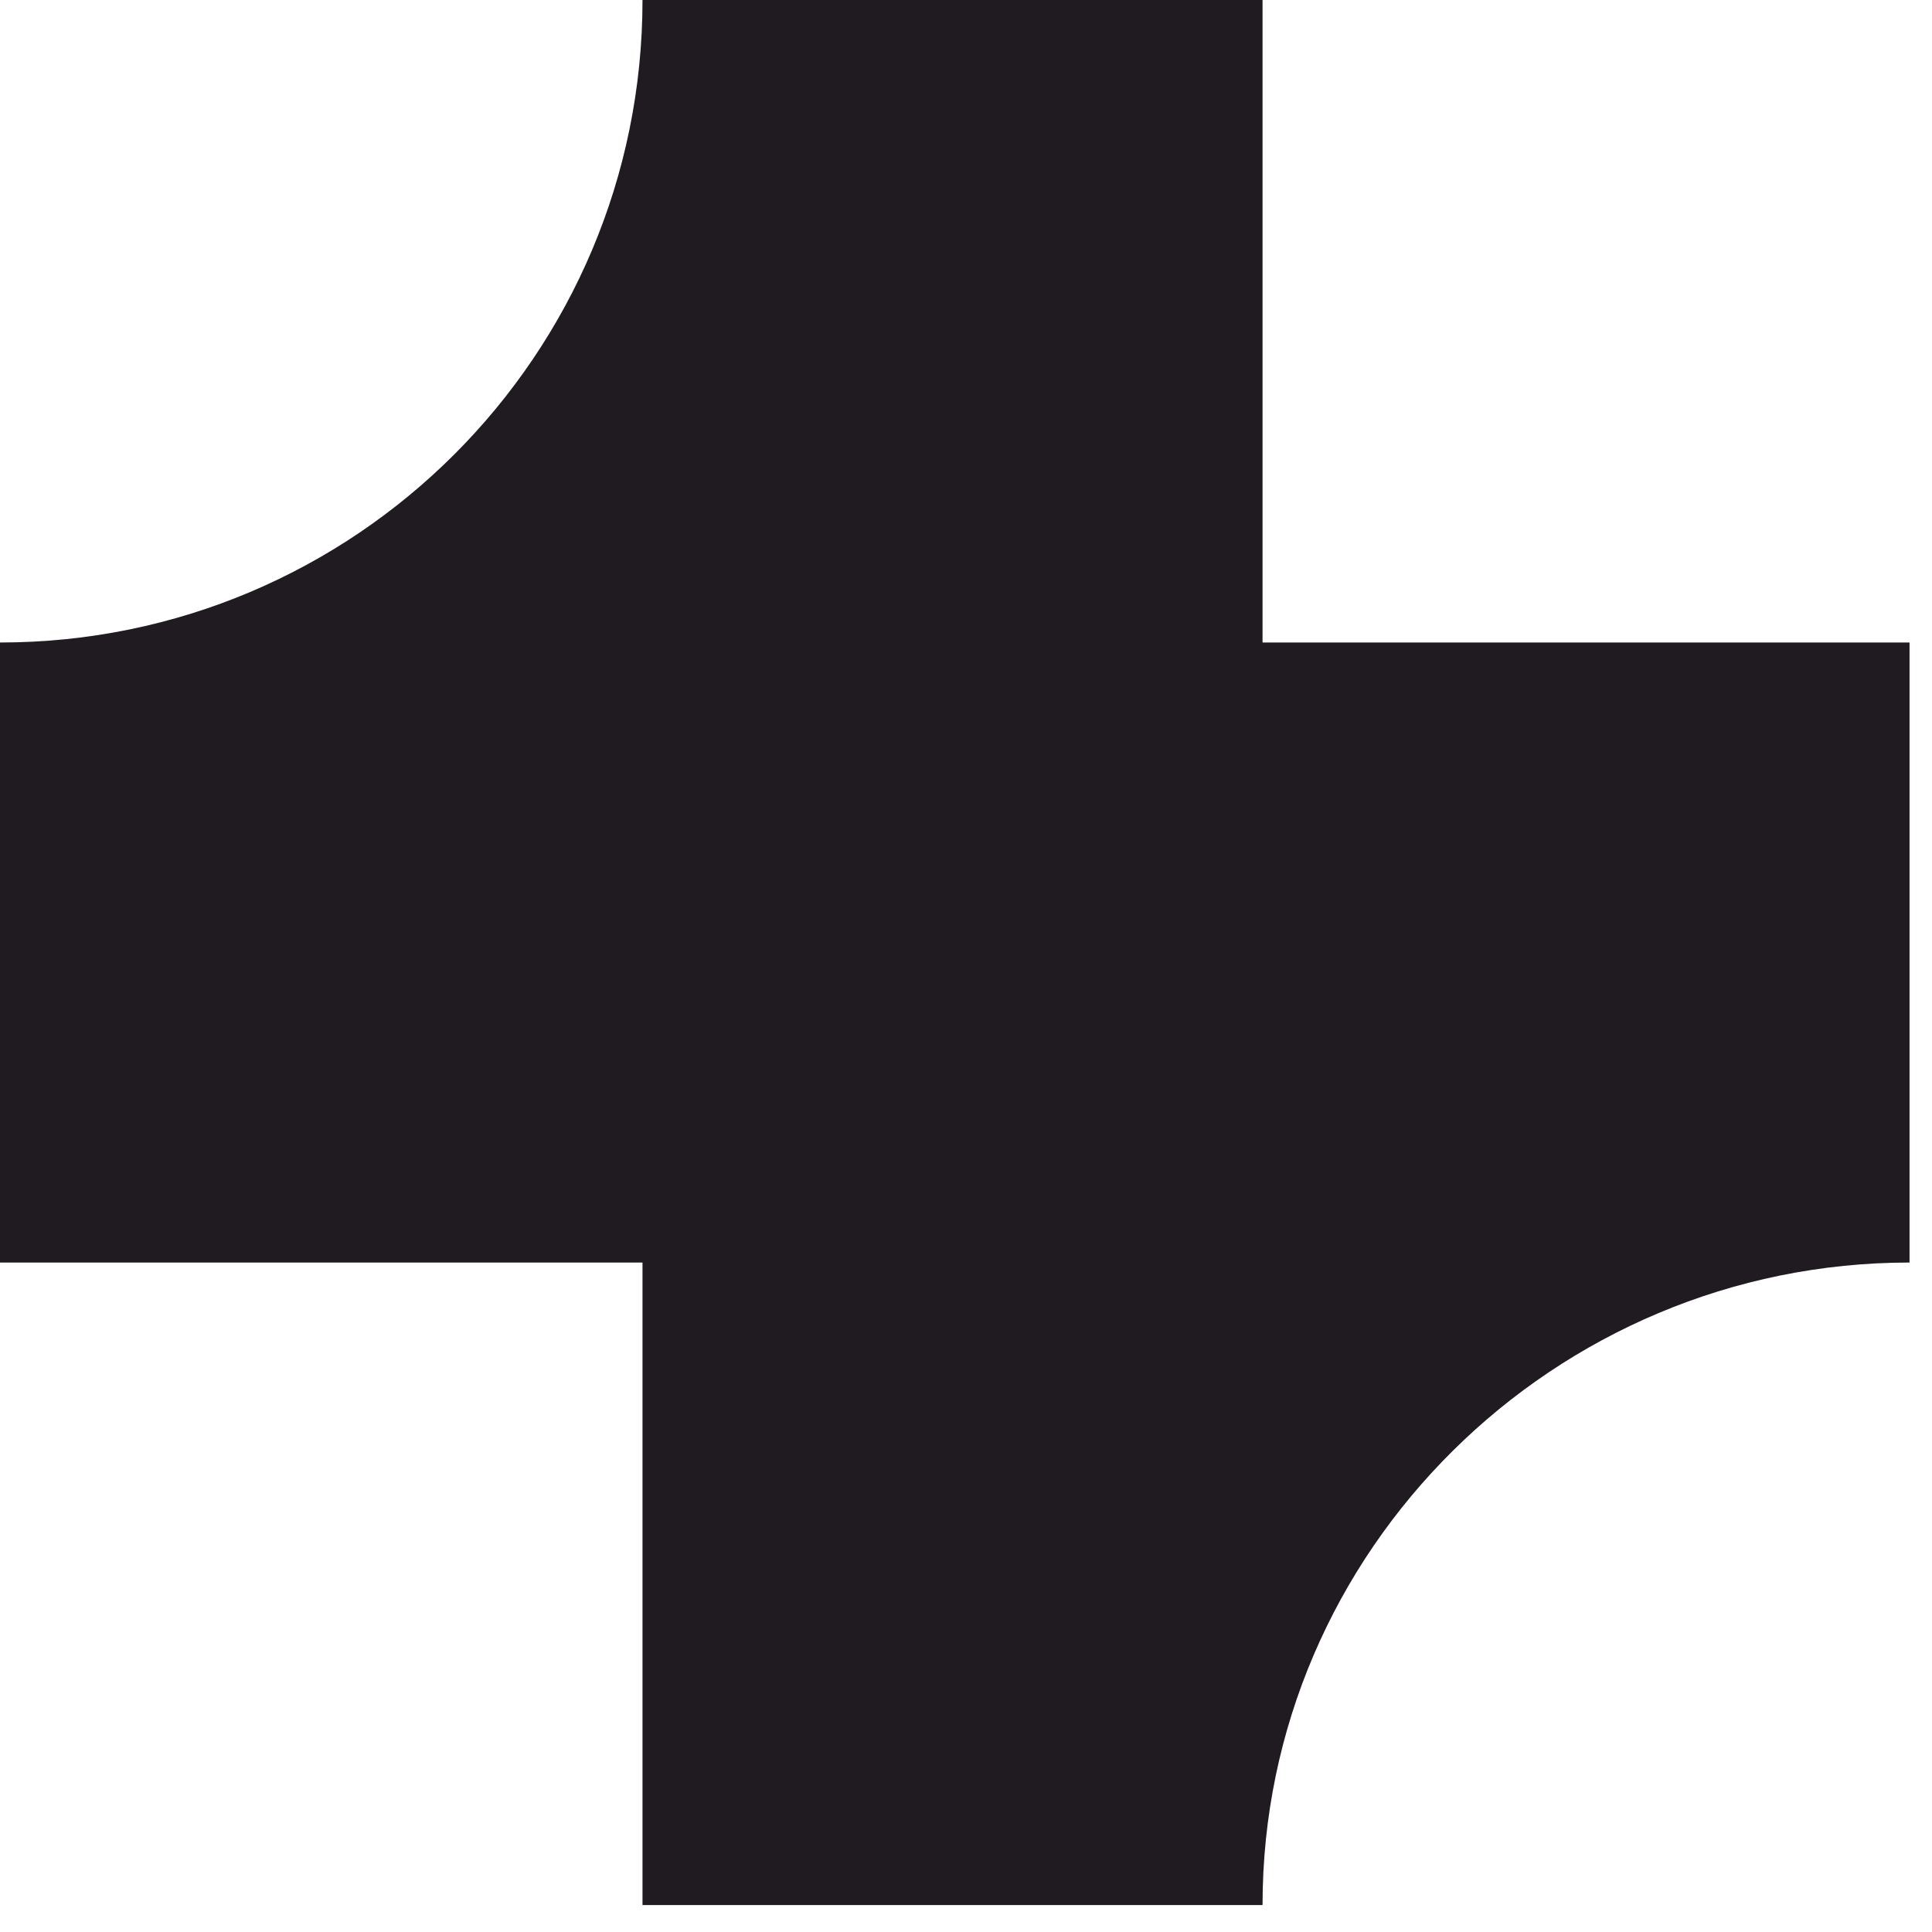
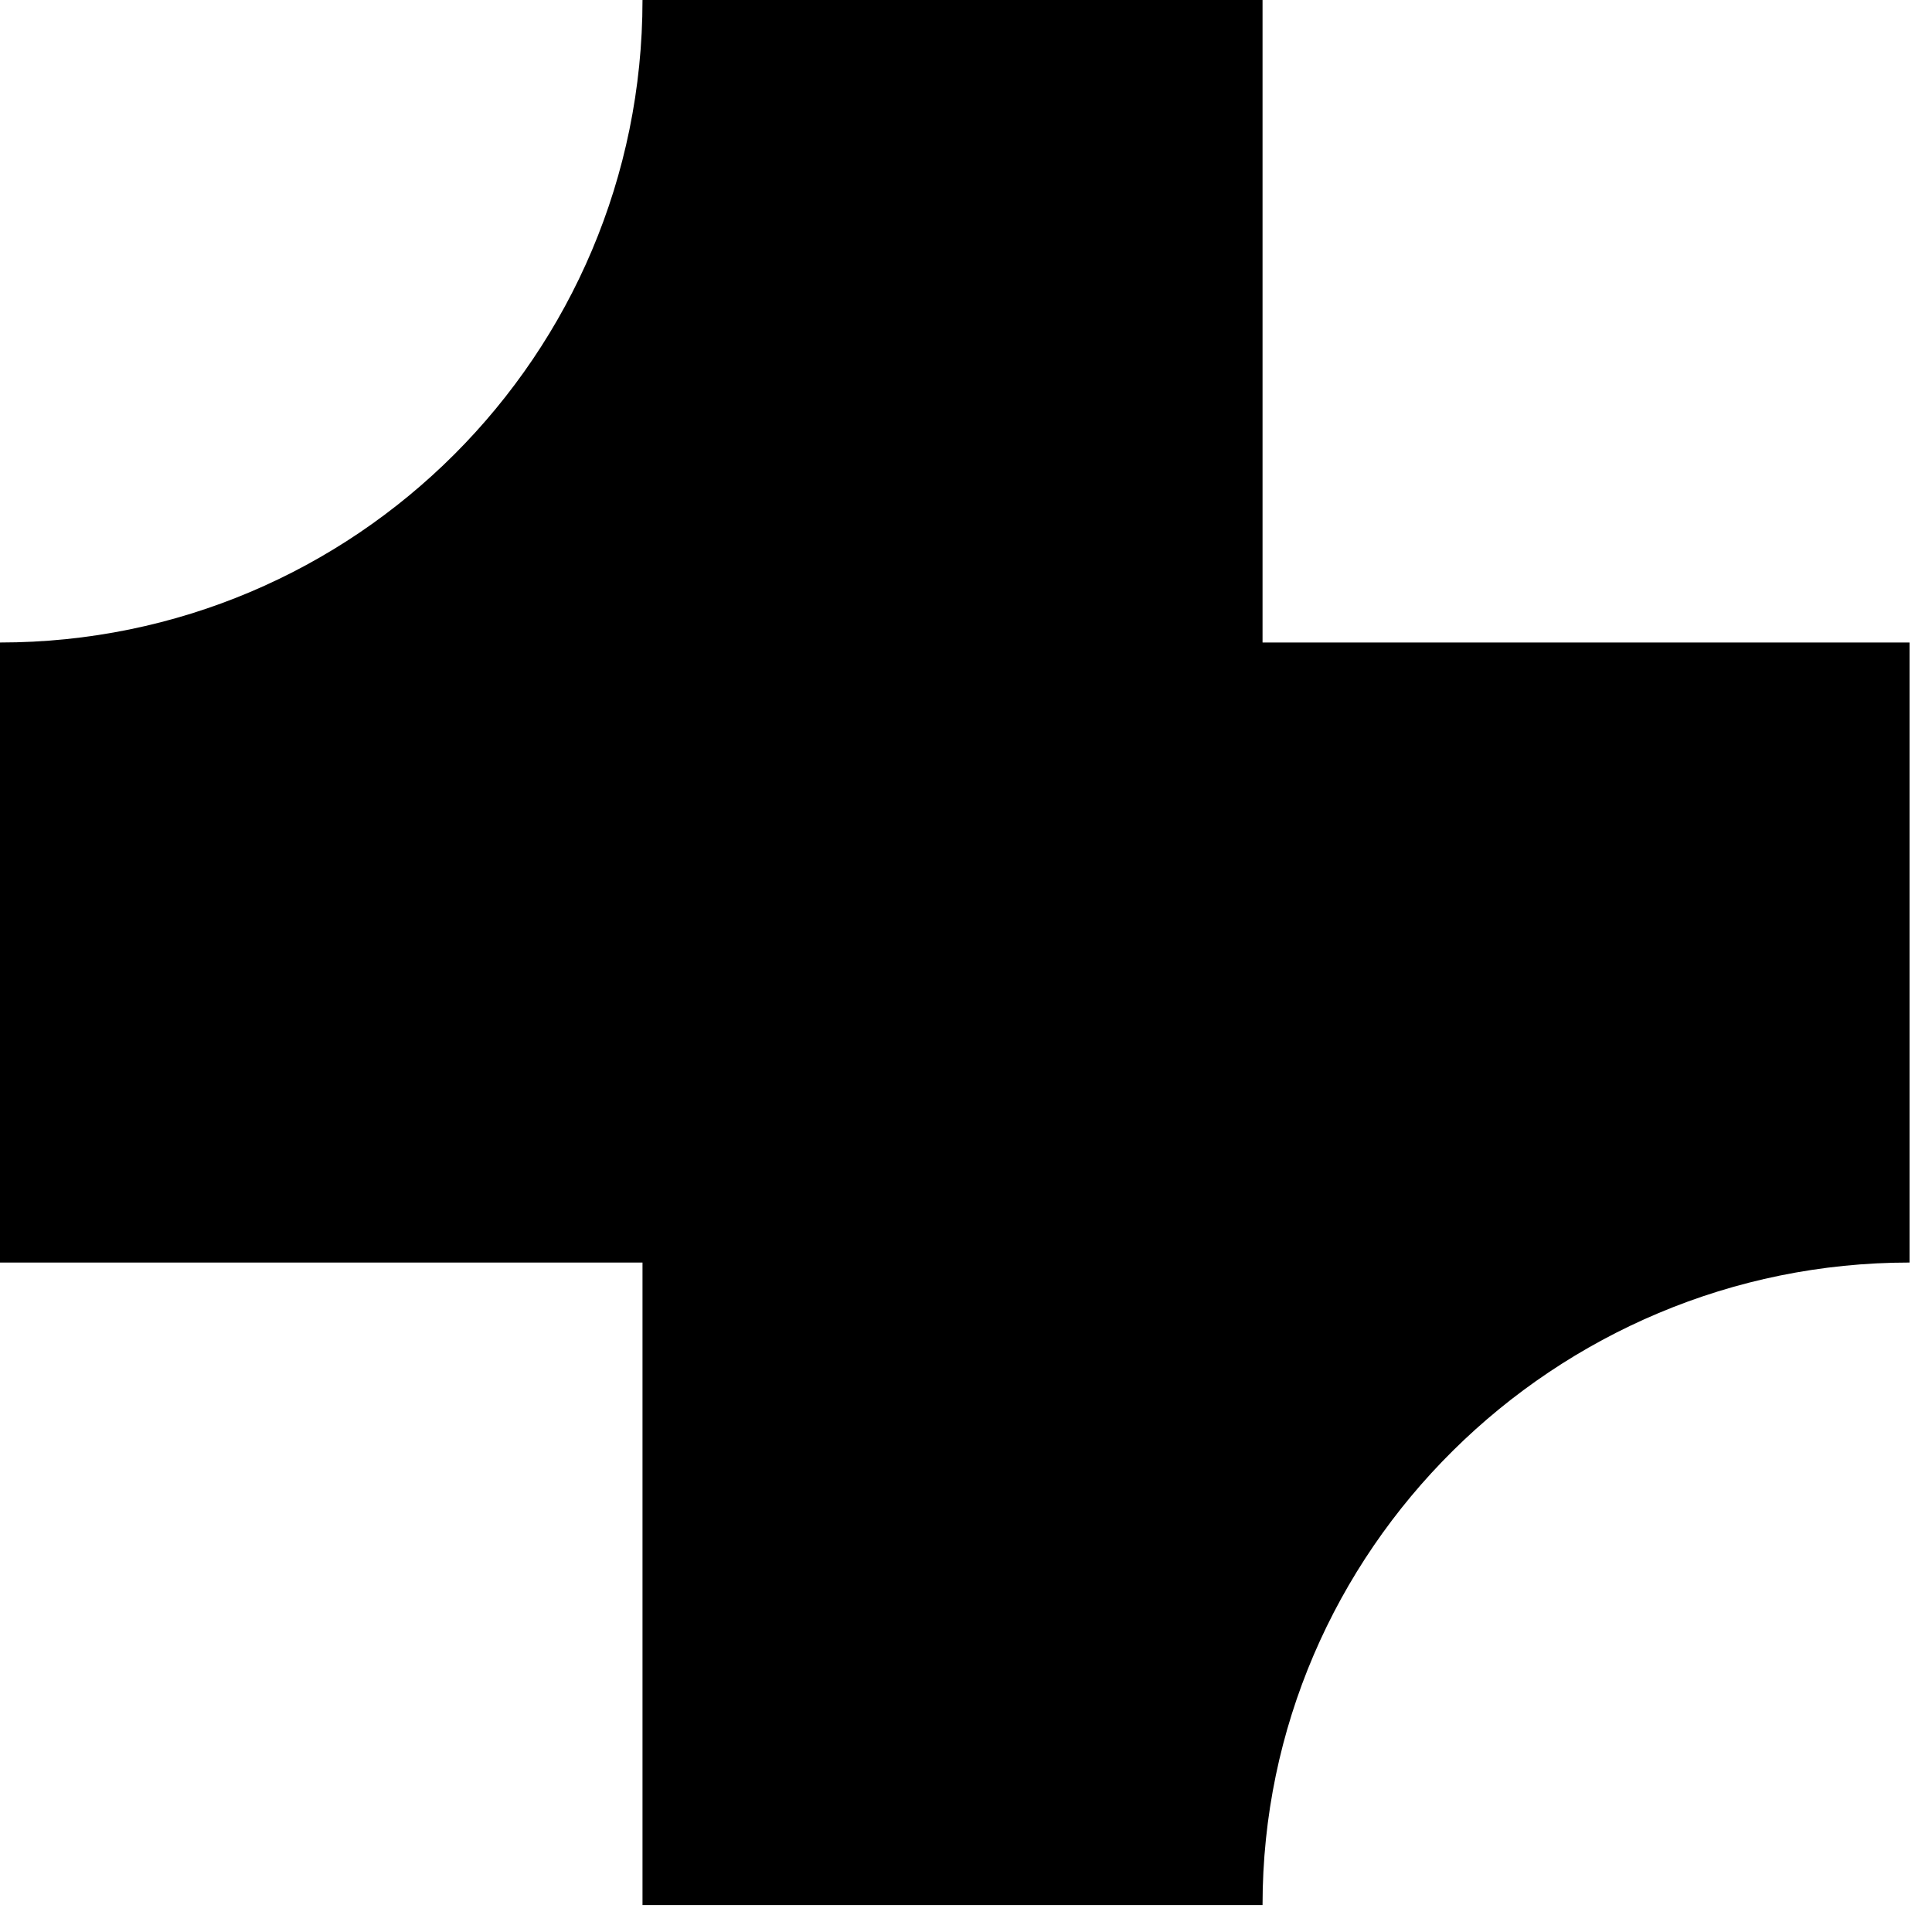
<svg xmlns="http://www.w3.org/2000/svg" width="43" height="43" viewBox="0 0 43 43" fill="none">
-   <path d="M42.5 14.3H28.1V0H14.3C14.3 7.9 7.9 14.3 0 14.3V28.1H14.3V42.4H28.1C28.1 34.5 34.6 28.1 42.5 28.1V14.3Z" fill="#201B21" />
+   <path d="M42.5 14.3H28.1V0H14.3C14.3 7.9 7.9 14.3 0 14.3V28.1H14.3V42.4H28.1C28.1 34.5 34.6 28.1 42.5 28.1V14.3Z" fill="#000000" />
</svg>
